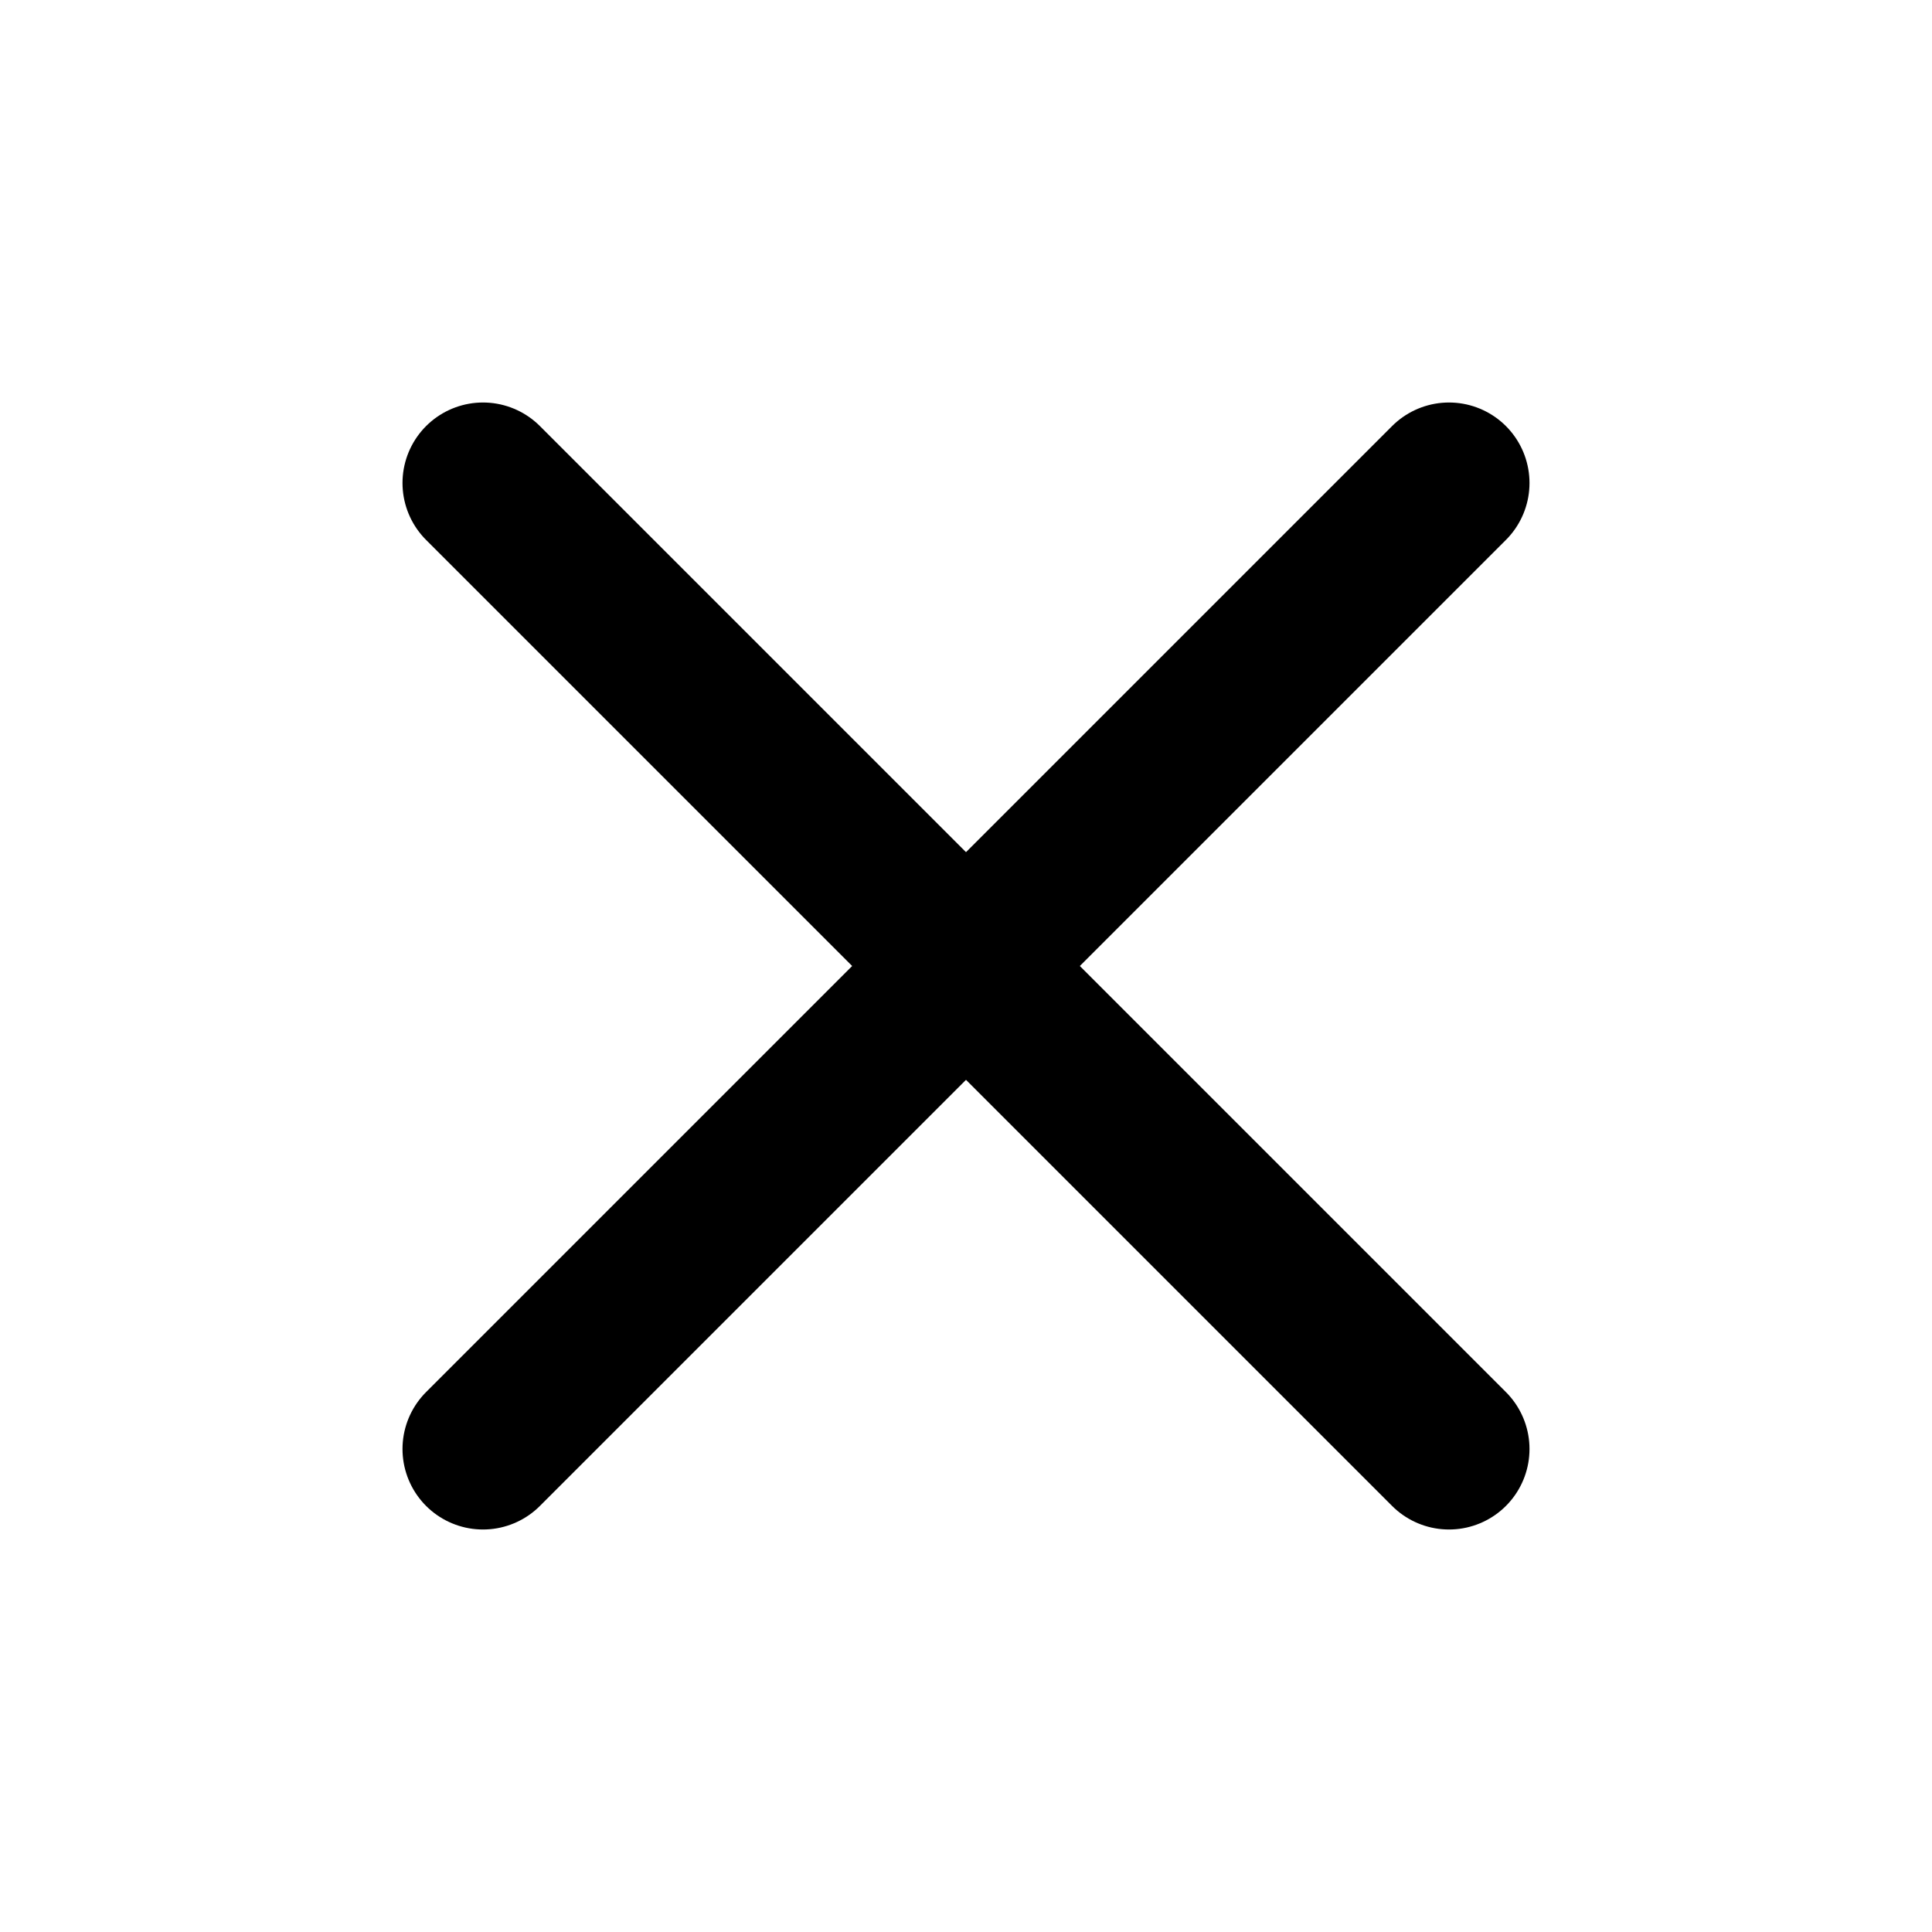
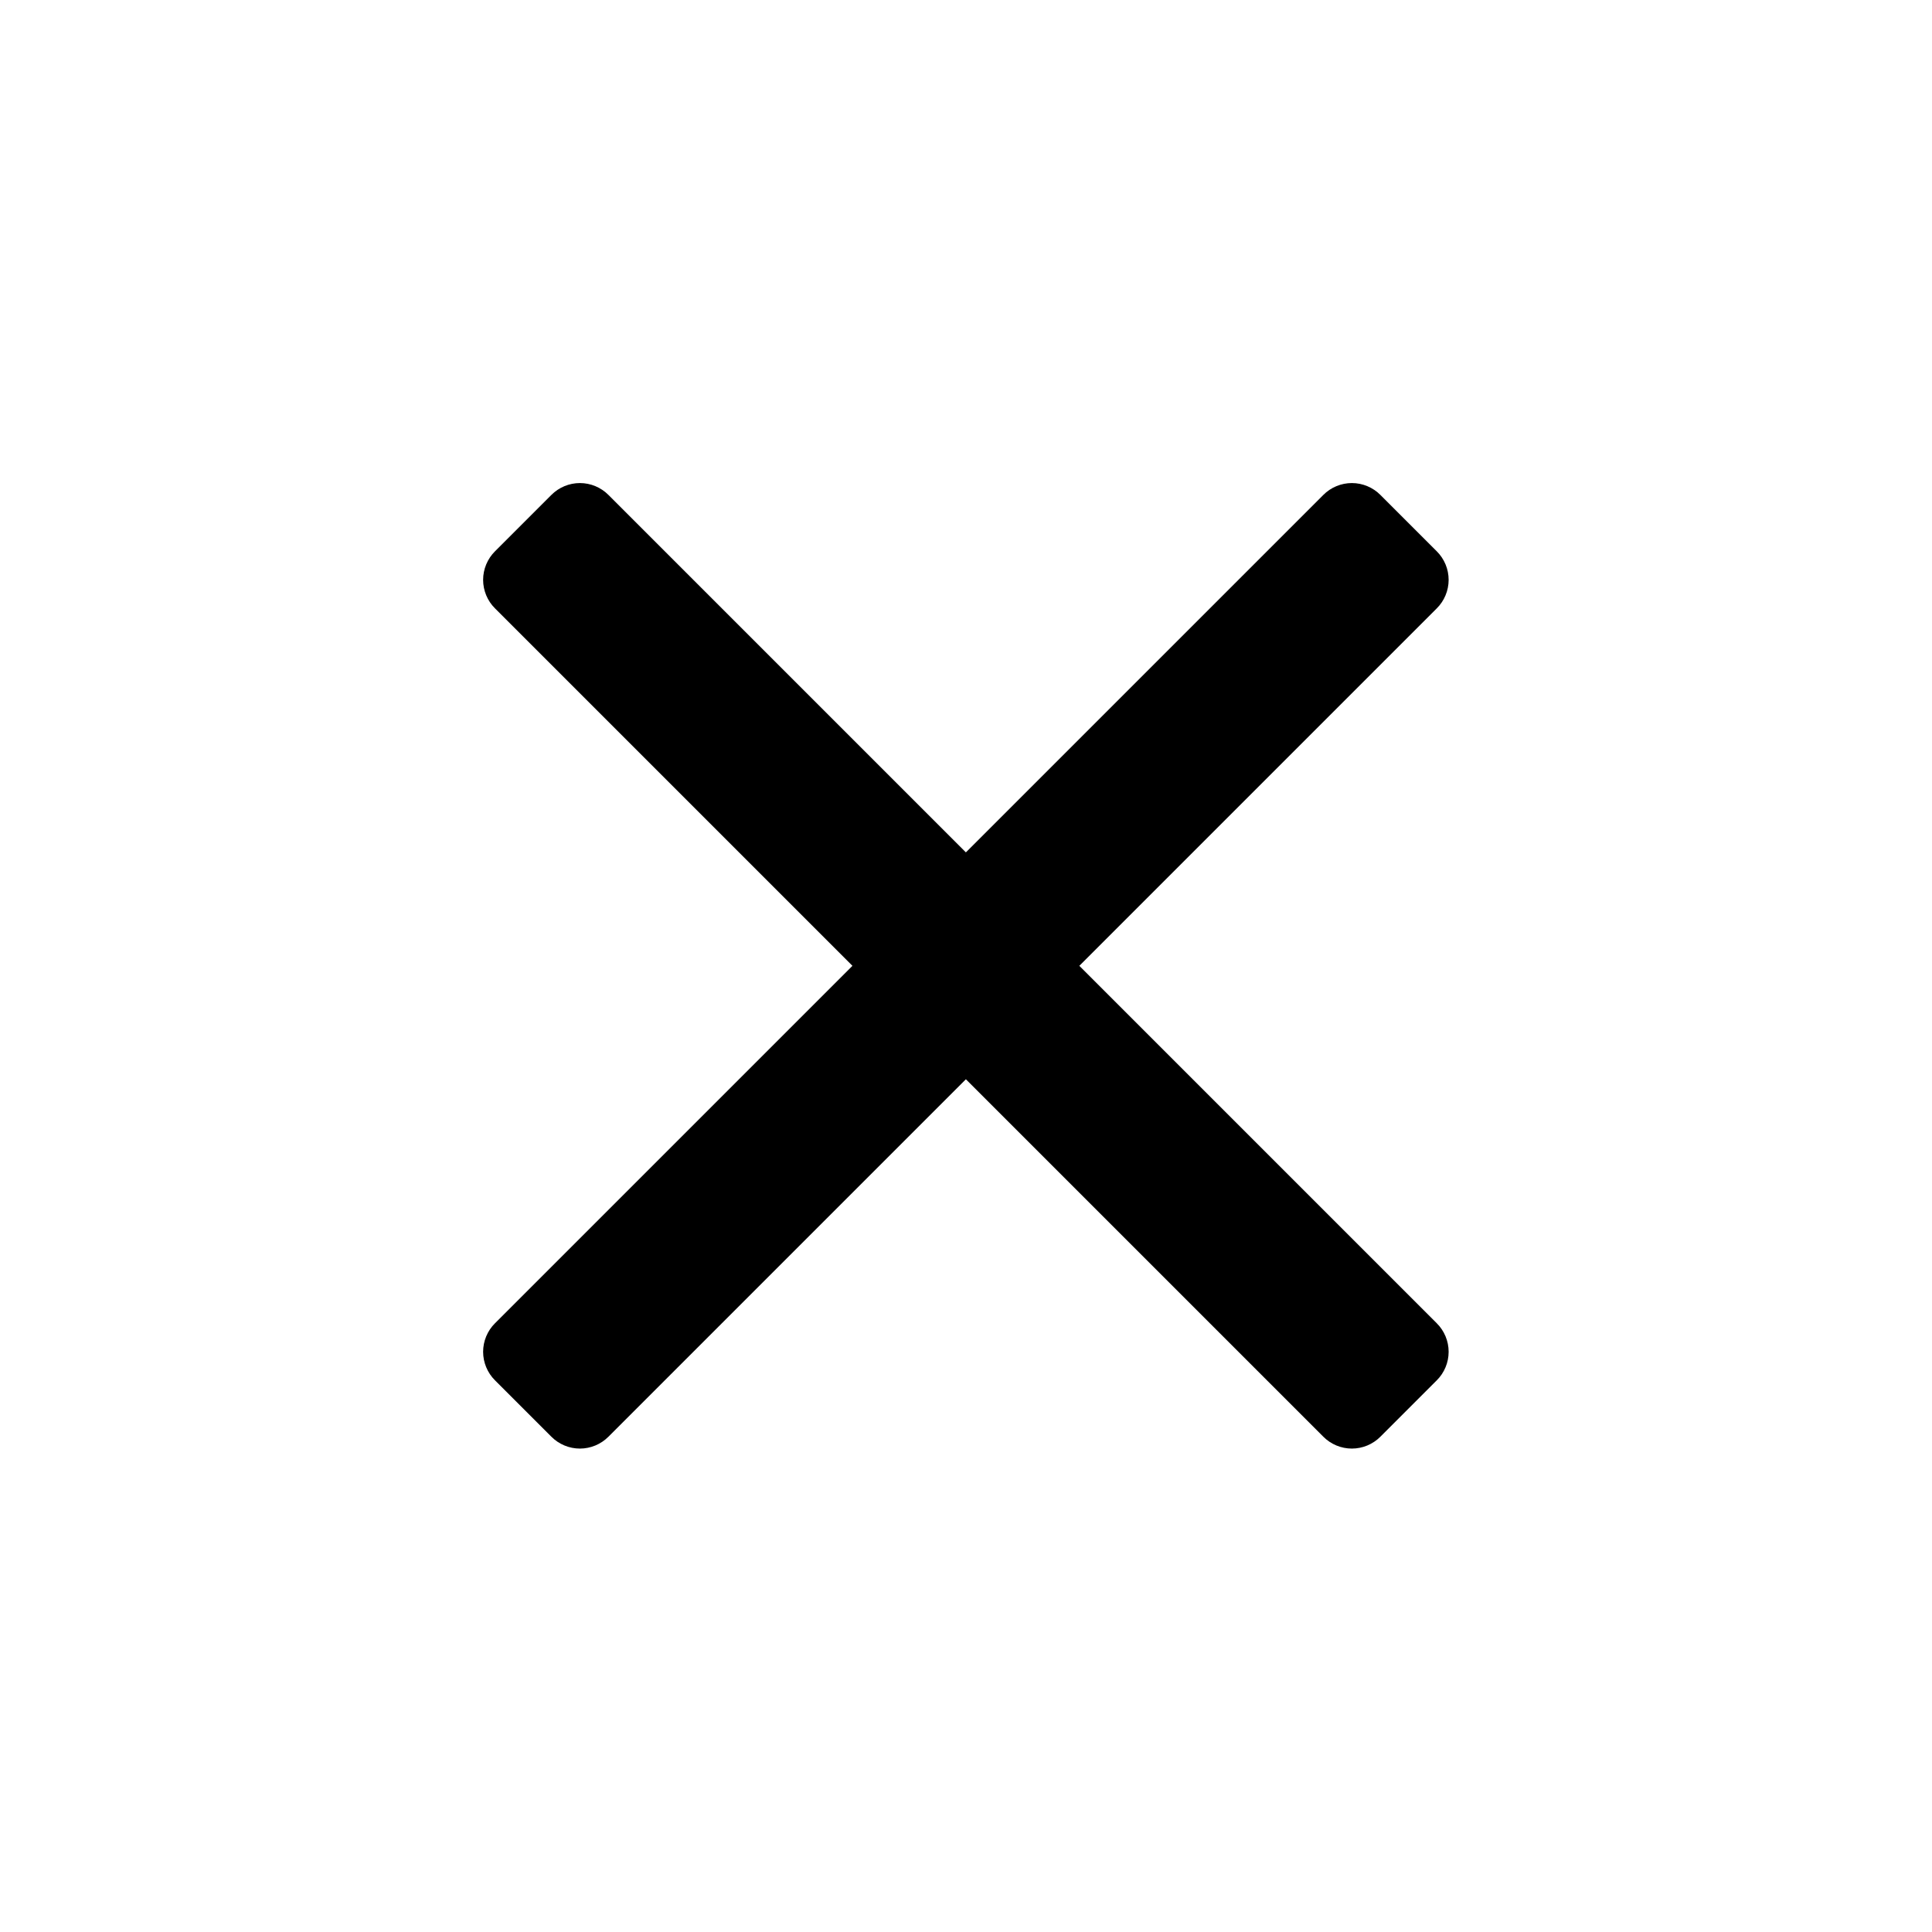
- <svg xmlns="http://www.w3.org/2000/svg" width="24" height="24" viewBox="0 0 24 24" fill="none" stroke="currentColor" stroke-width="2" stroke-linecap="round" stroke-linejoin="round" class="feather feather-x">
-   <line x1="18" y1="6" x2="6" y2="18" />
-   <line x1="6" y1="6" x2="18" y2="18" />
+ <svg xmlns="http://www.w3.org/2000/svg" version="1.1" width="32" height="32" viewBox="0 0 32 32">
+   <path fill="currentColor" d="M23.797 21.917c0.126 0.125 0.197 0.296 0.197 0.473s-0.071 0.348-0.197 0.473l-0.933 0.933c-0.125 0.126-0.296 0.197-0.473 0.197s-0.348-0.071-0.473-0.197l-5.92-5.92-5.92 5.92c-0.125 0.126-0.296 0.197-0.473 0.197s-0.348-0.071-0.473-0.197l-0.933-0.933c-0.126-0.125-0.197-0.296-0.197-0.473s0.071-0.348 0.197-0.473l5.92-5.92-5.92-5.92c-0.126-0.125-0.197-0.296-0.197-0.473s0.071-0.348 0.197-0.473l0.933-0.933c0.125-0.126 0.296-0.197 0.473-0.197s0.348 0.071 0.473 0.197l5.92 5.92 5.92-5.92c0.125-0.126 0.296-0.197 0.473-0.197s0.348 0.071 0.473 0.197l0.933 0.933c0.126 0.125 0.197 0.296 0.197 0.473s-0.071 0.348-0.197 0.473l-5.92 5.92 5.92 5.92z" />
</svg>
